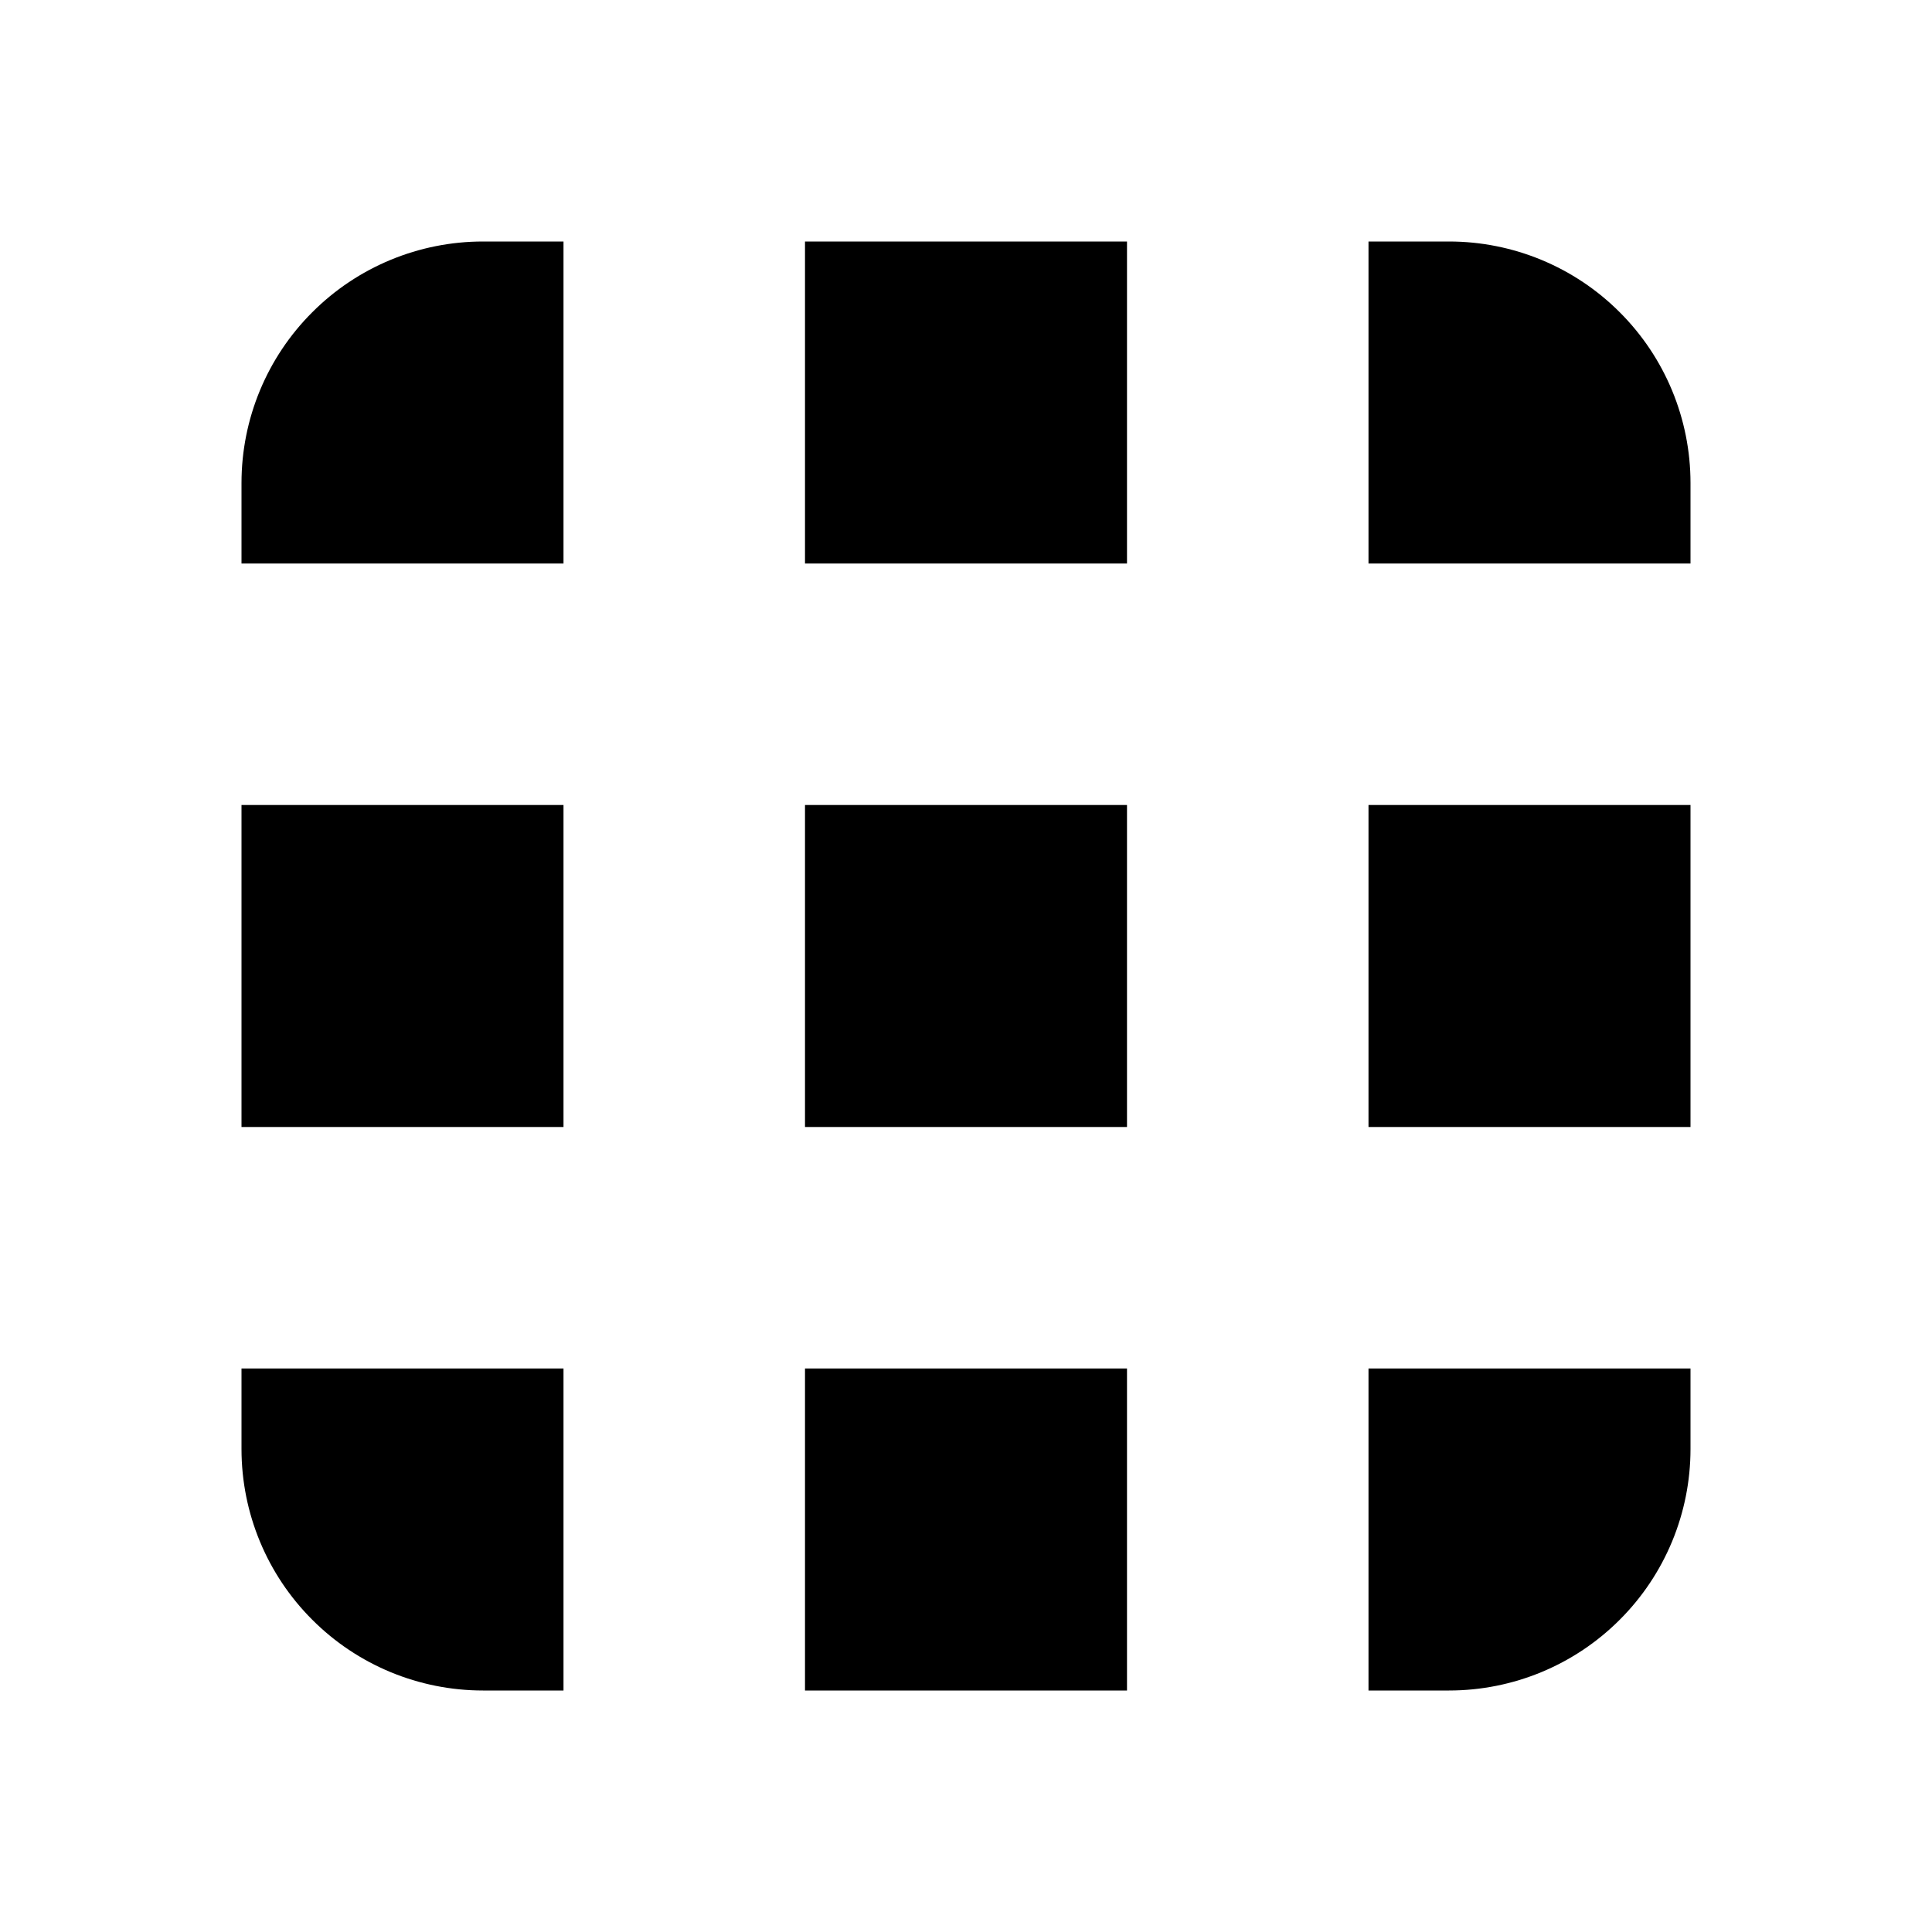
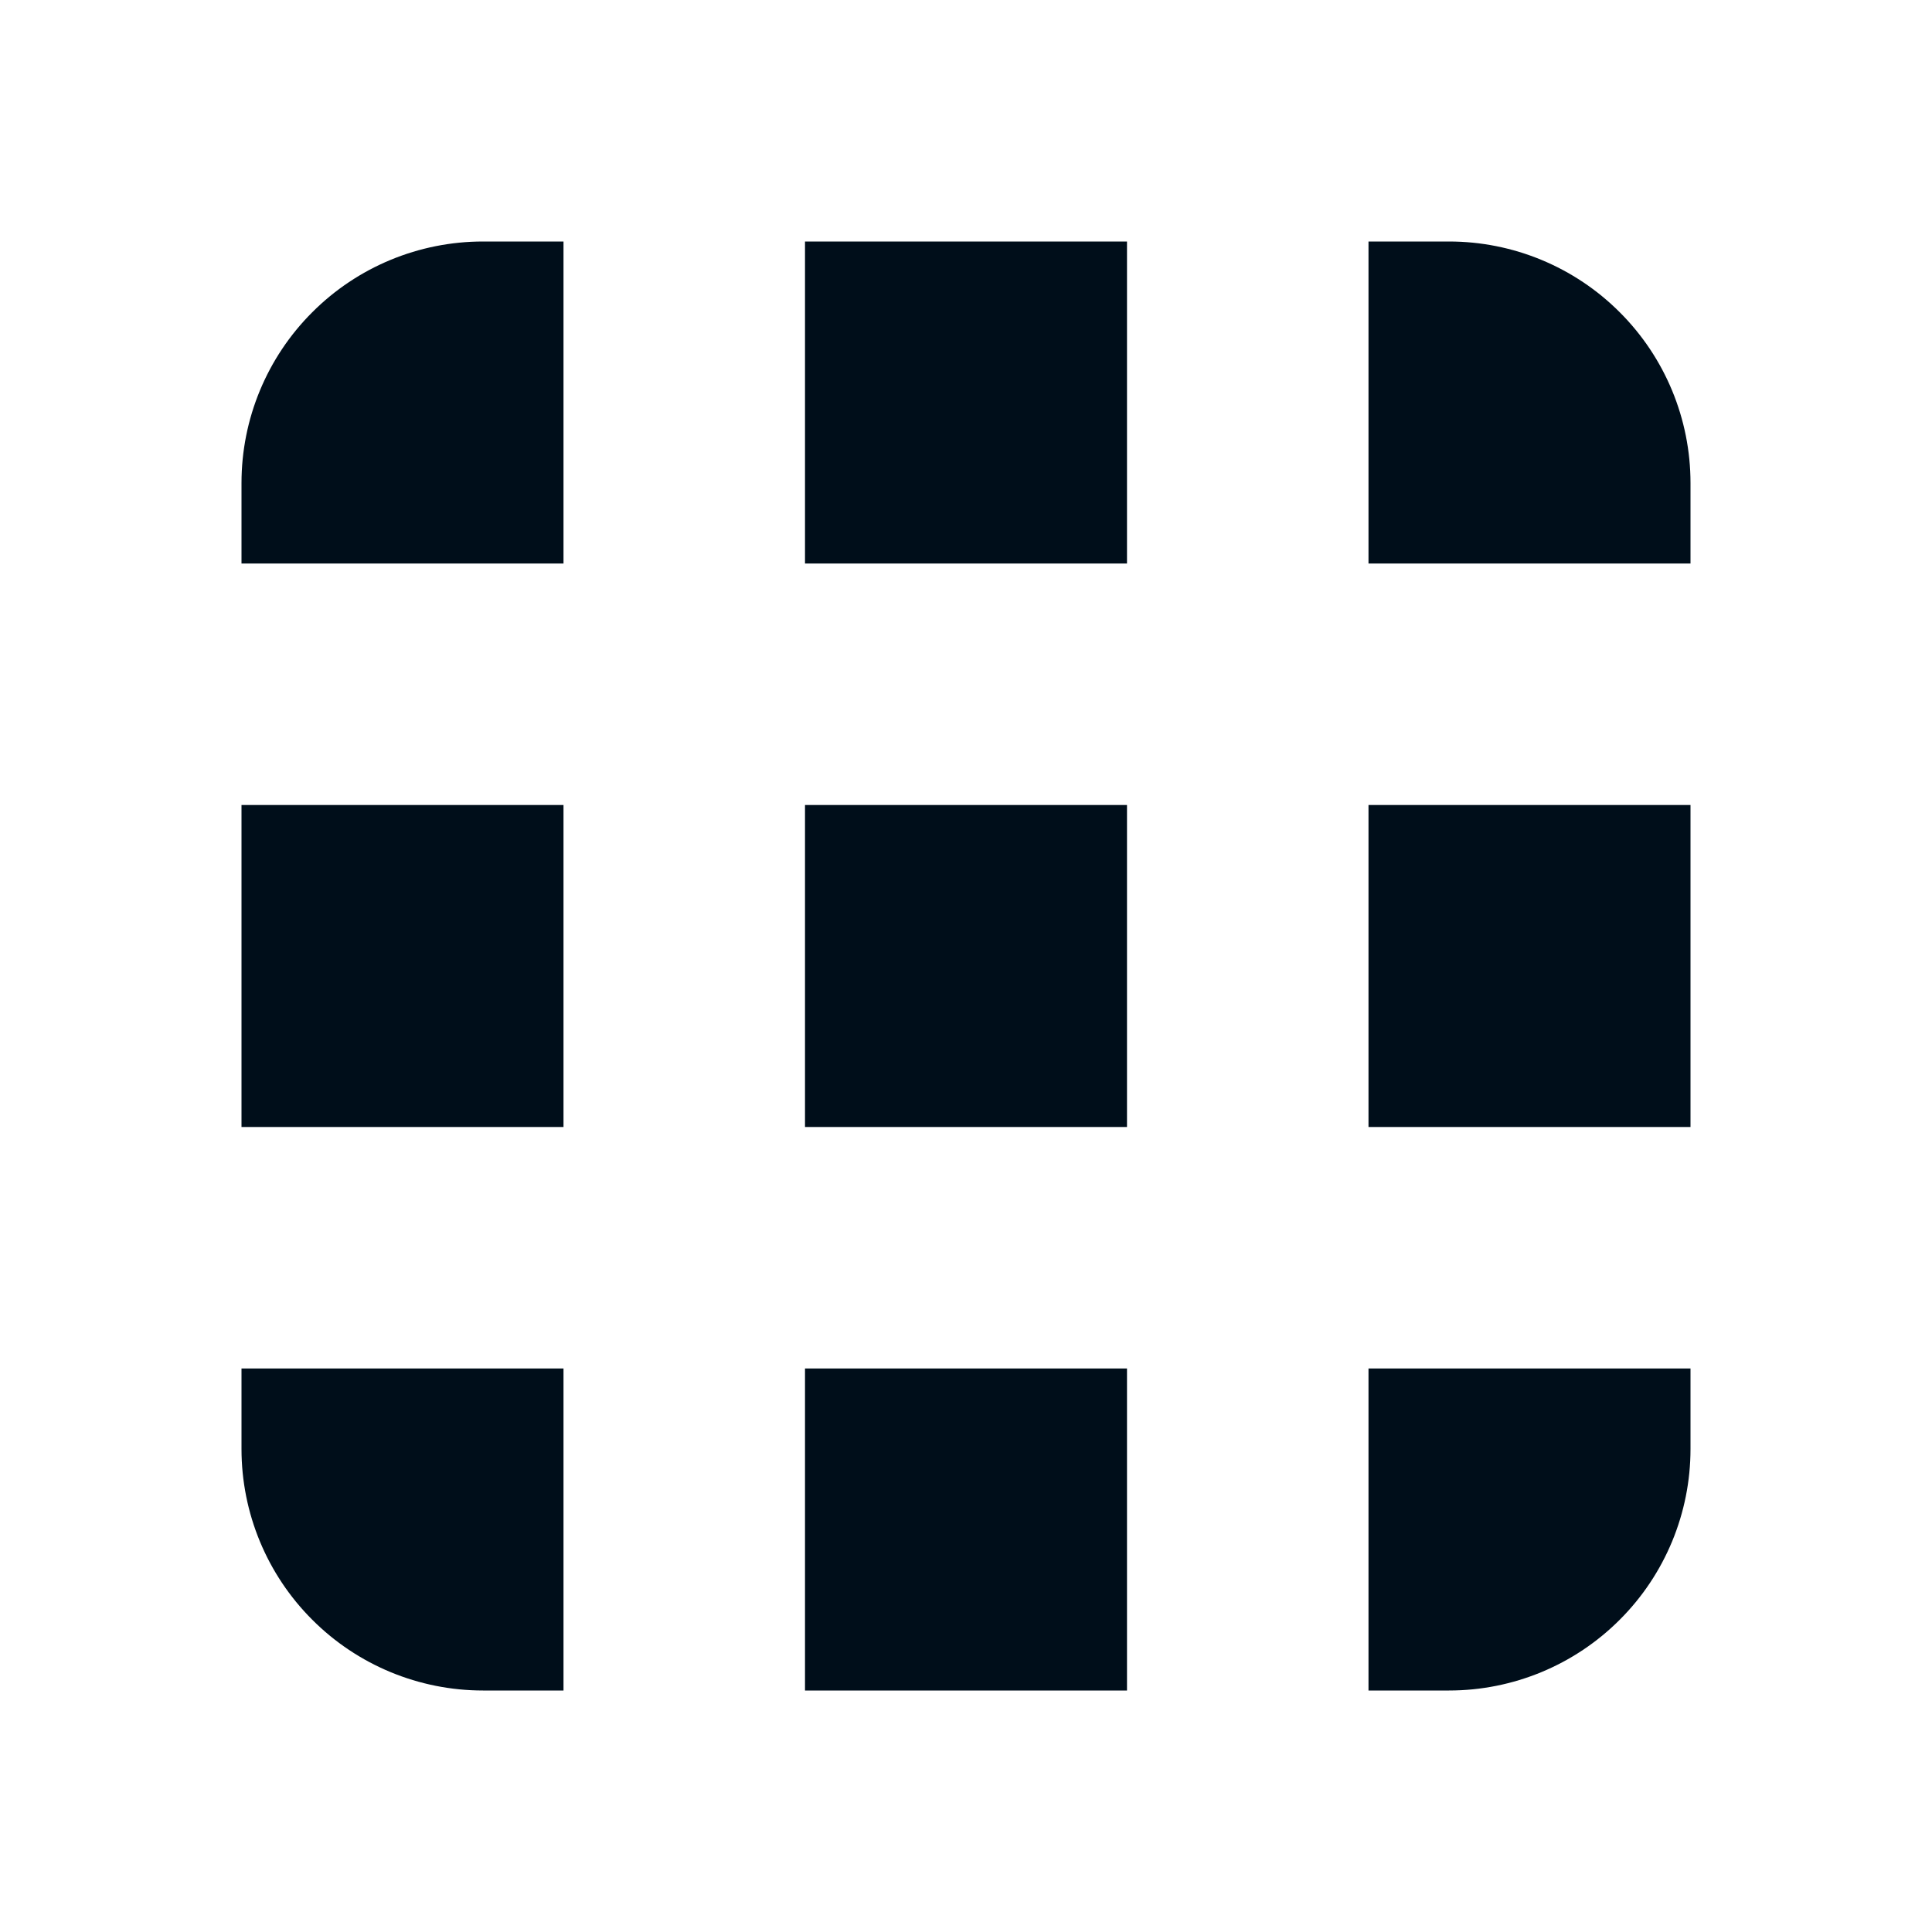
- <svg xmlns="http://www.w3.org/2000/svg" width="24" height="24" viewBox="0 0 24 24">
-   <path d="M7 7H3V6C3 5.204 3.316 4.441 3.879 3.879C4.441 3.316 5.204 3 6 3H7V7ZM14 3H10V7H14V3ZM21 6C21 5.204 20.684 4.441 20.121 3.879C19.559 3.316 18.796 3 18 3H17V7H21V6ZM7 10H3V14H7V10ZM14 10H10V14H14V10ZM21 10H17V14H21V10ZM7 17H3V18C3 18.796 3.316 19.559 3.879 20.121C4.441 20.684 5.204 21 6 21H7V17ZM14 17H10V21H14V17ZM21 18V17H17V21H18C18.796 21 19.559 20.684 20.121 20.121C20.684 19.559 21 18.796 21 18Z" />
+ <svg xmlns="http://www.w3.org/2000/svg" width="24" height="24" viewBox="0 0 24 24" fill="none">
+   <path d="M7 7H3V6C3 5.204 3.316 4.441 3.879 3.879C4.441 3.316 5.204 3 6 3H7V7ZM14 3H10V7H14V3ZM21 6C21 5.204 20.684 4.441 20.121 3.879C19.559 3.316 18.796 3 18 3H17V7H21V6ZM7 10H3V14H7V10ZM14 10H10V14H14V10ZM21 10H17V14H21V10ZM7 17H3V18C3 18.796 3.316 19.559 3.879 20.121C4.441 20.684 5.204 21 6 21H7V17ZM14 17H10V21H14V17ZM21 18V17H17V21H18C18.796 21 19.559 20.684 20.121 20.121C20.684 19.559 21 18.796 21 18Z" fill="#000E1A" />
</svg>
